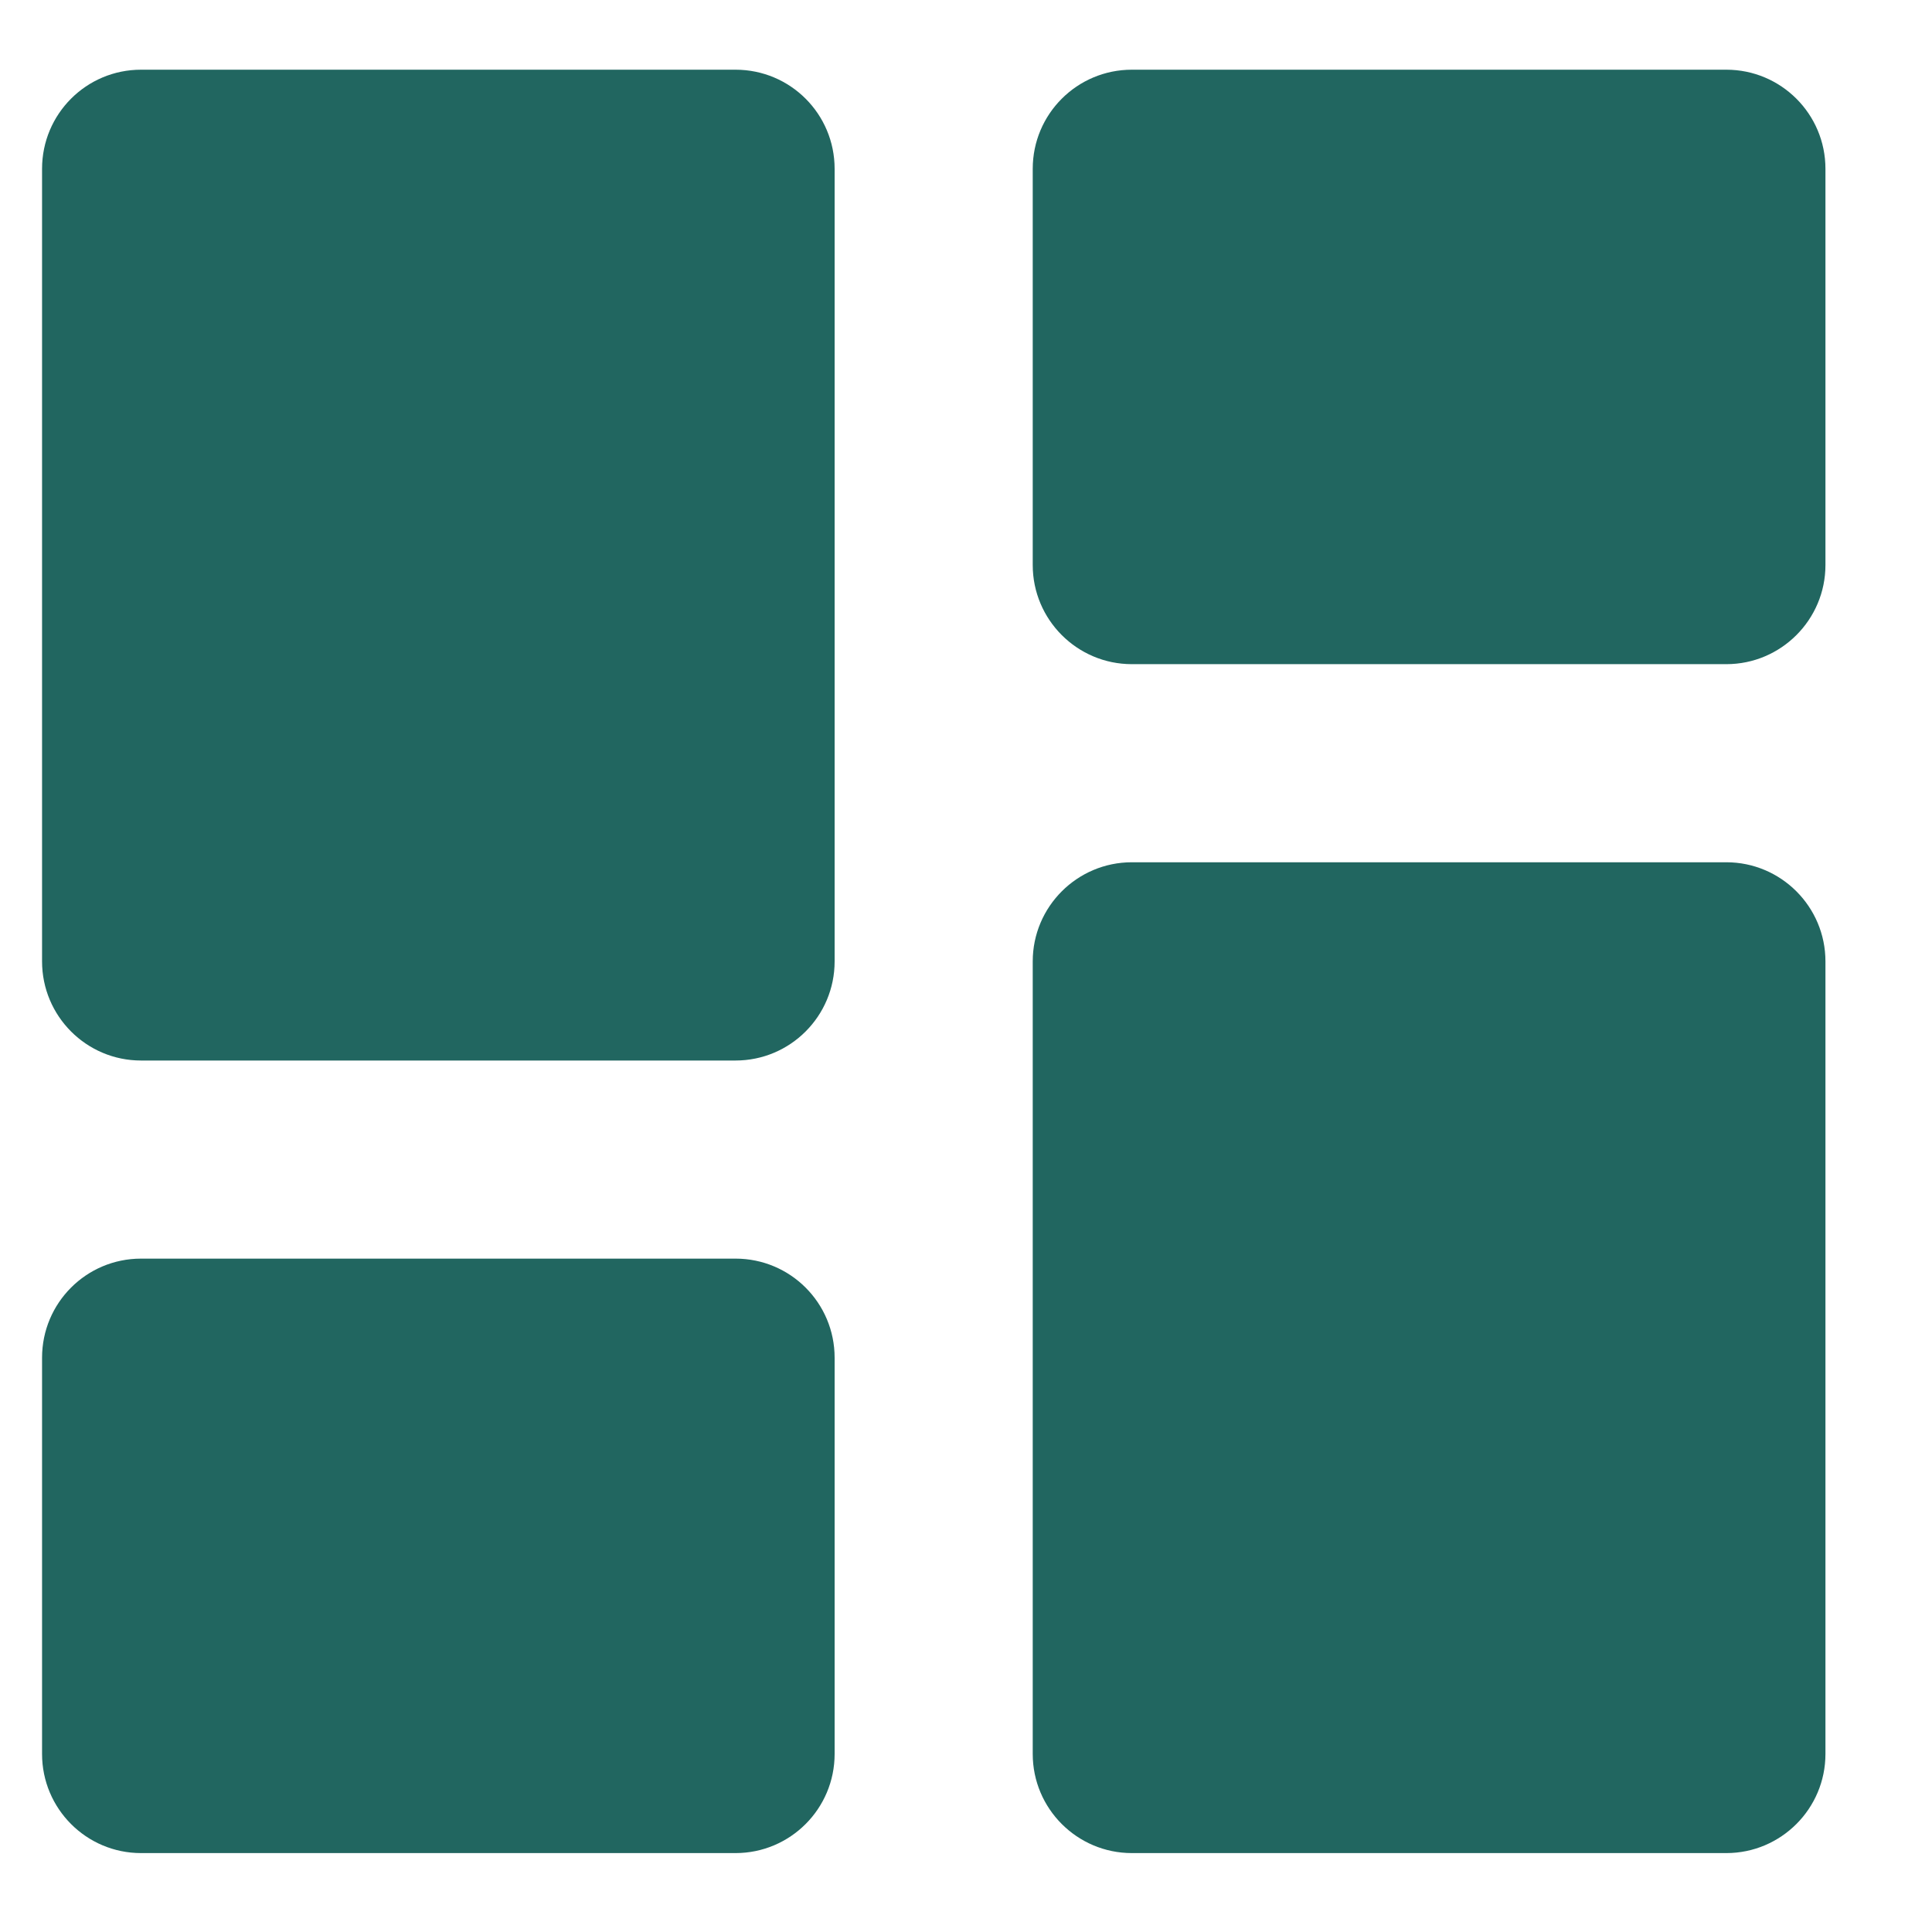
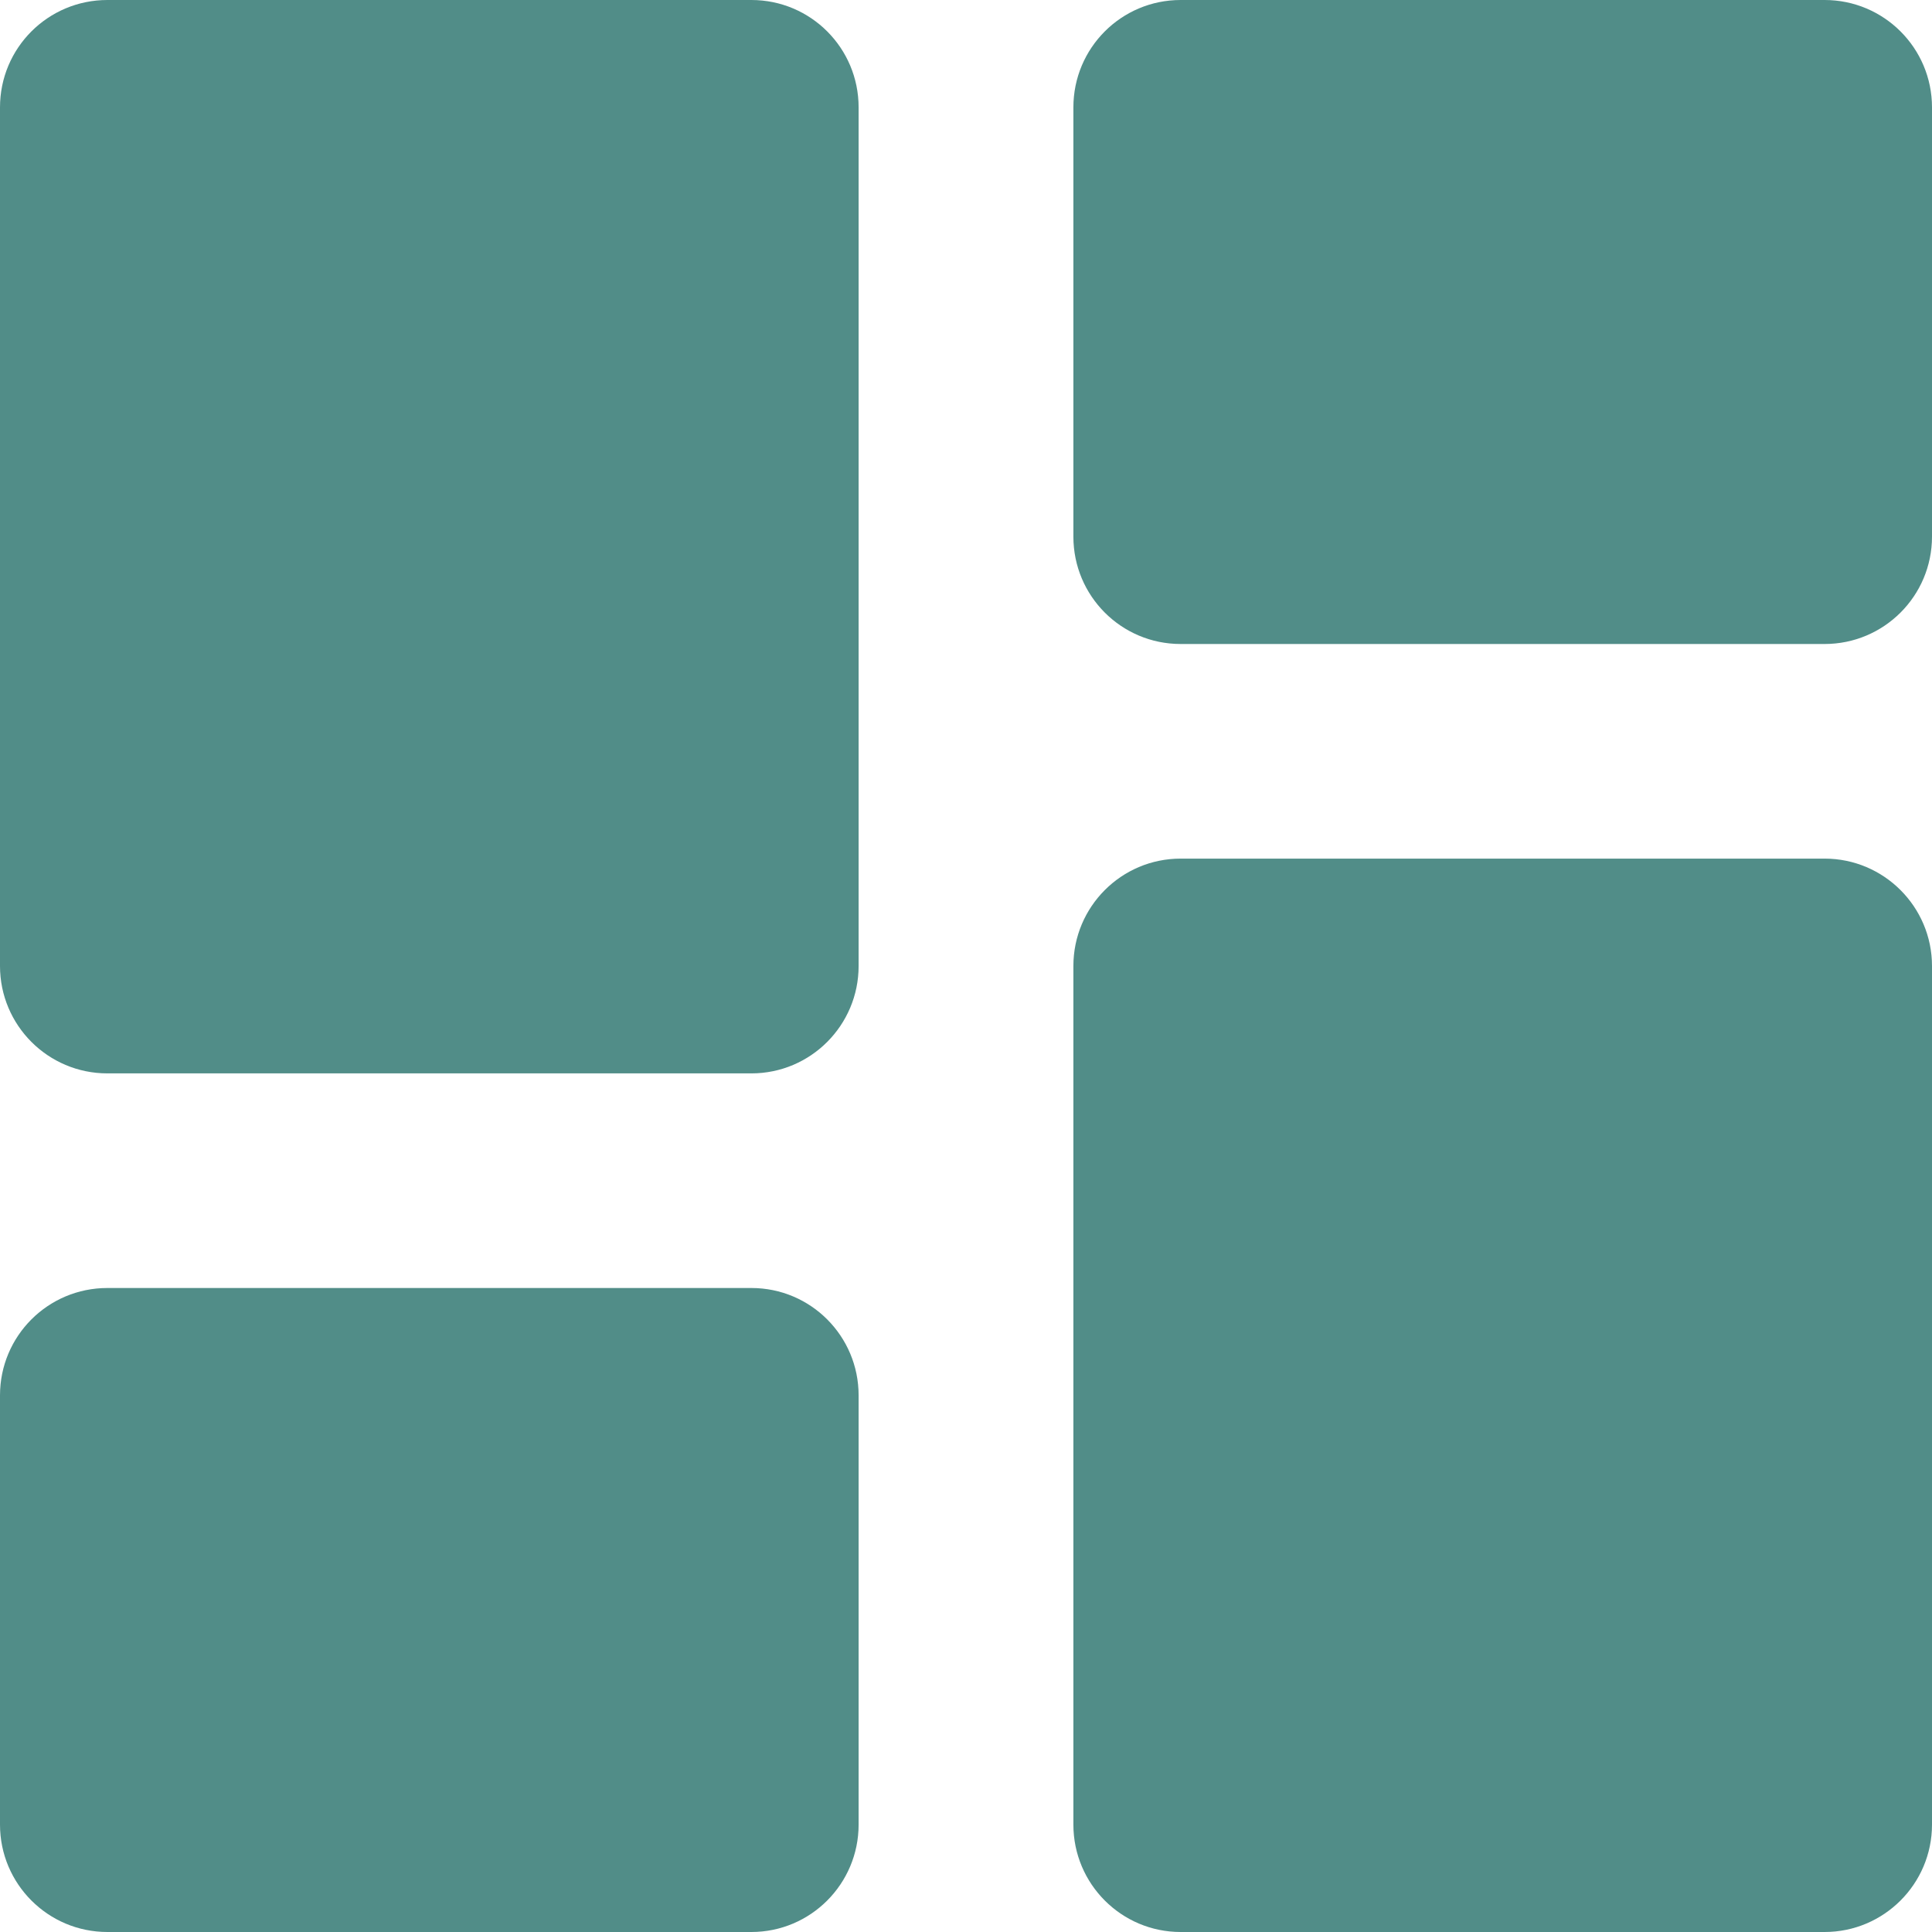
- <svg xmlns="http://www.w3.org/2000/svg" width="13" height="13" viewBox="0 0 13 13" fill="none">
-   <path d="M0.283 6.469C0.283 6.837 0.581 7.136 0.949 7.136H4.949C5.318 7.136 5.616 6.837 5.616 6.469V1.136C5.616 0.767 5.318 0.469 4.949 0.469H0.949C0.581 0.469 0.283 0.767 0.283 1.136V6.469ZM0.283 11.802C0.283 12.17 0.581 12.469 0.949 12.469H4.949C5.318 12.469 5.616 12.17 5.616 11.802V9.136C5.616 8.767 5.318 8.469 4.949 8.469H0.949C0.581 8.469 0.283 8.767 0.283 9.136V11.802ZM6.949 11.802C6.949 12.17 7.248 12.469 7.616 12.469H11.616C11.984 12.469 12.283 12.17 12.283 11.802V6.469C12.283 6.101 11.984 5.802 11.616 5.802H7.616C7.248 5.802 6.949 6.101 6.949 6.469V11.802ZM7.616 0.469C7.248 0.469 6.949 0.767 6.949 1.136V3.802C6.949 4.17 7.248 4.469 7.616 4.469H11.616C11.984 4.469 12.283 4.17 12.283 3.802V1.136C12.283 0.767 11.984 0.469 11.616 0.469H7.616Z" fill="#216660" />
+ <svg xmlns="http://www.w3.org/2000/svg" width="12" height="12" viewBox="0 0 12 12" fill="none">
+   <path d="M0 6C0 6.368 0.298 6.667 0.667 6.667H4.667C5.035 6.667 5.333 6.368 5.333 6V0.667C5.333 0.298 5.035 0 4.667 0H0.667C0.298 0 0 0.298 0 0.667V6ZM0 11.333C0 11.701 0.298 12 0.667 12H4.667C5.035 12 5.333 11.701 5.333 11.333V8.667C5.333 8.298 5.035 8 4.667 8H0.667C0.298 8 0 8.298 0 8.667V11.333ZM6.667 11.333C6.667 11.701 6.965 12 7.333 12H11.333C11.701 12 12 11.701 12 11.333V6C12 5.632 11.701 5.333 11.333 5.333H7.333C6.965 5.333 6.667 5.632 6.667 6V11.333ZM7.333 0C6.965 0 6.667 0.298 6.667 0.667V3.333C6.667 3.702 6.965 4 7.333 4H11.333C11.701 4 12 3.702 12 3.333V0.667C12 0.298 11.701 0 11.333 0H7.333Z" fill="#518D88" />
</svg>
